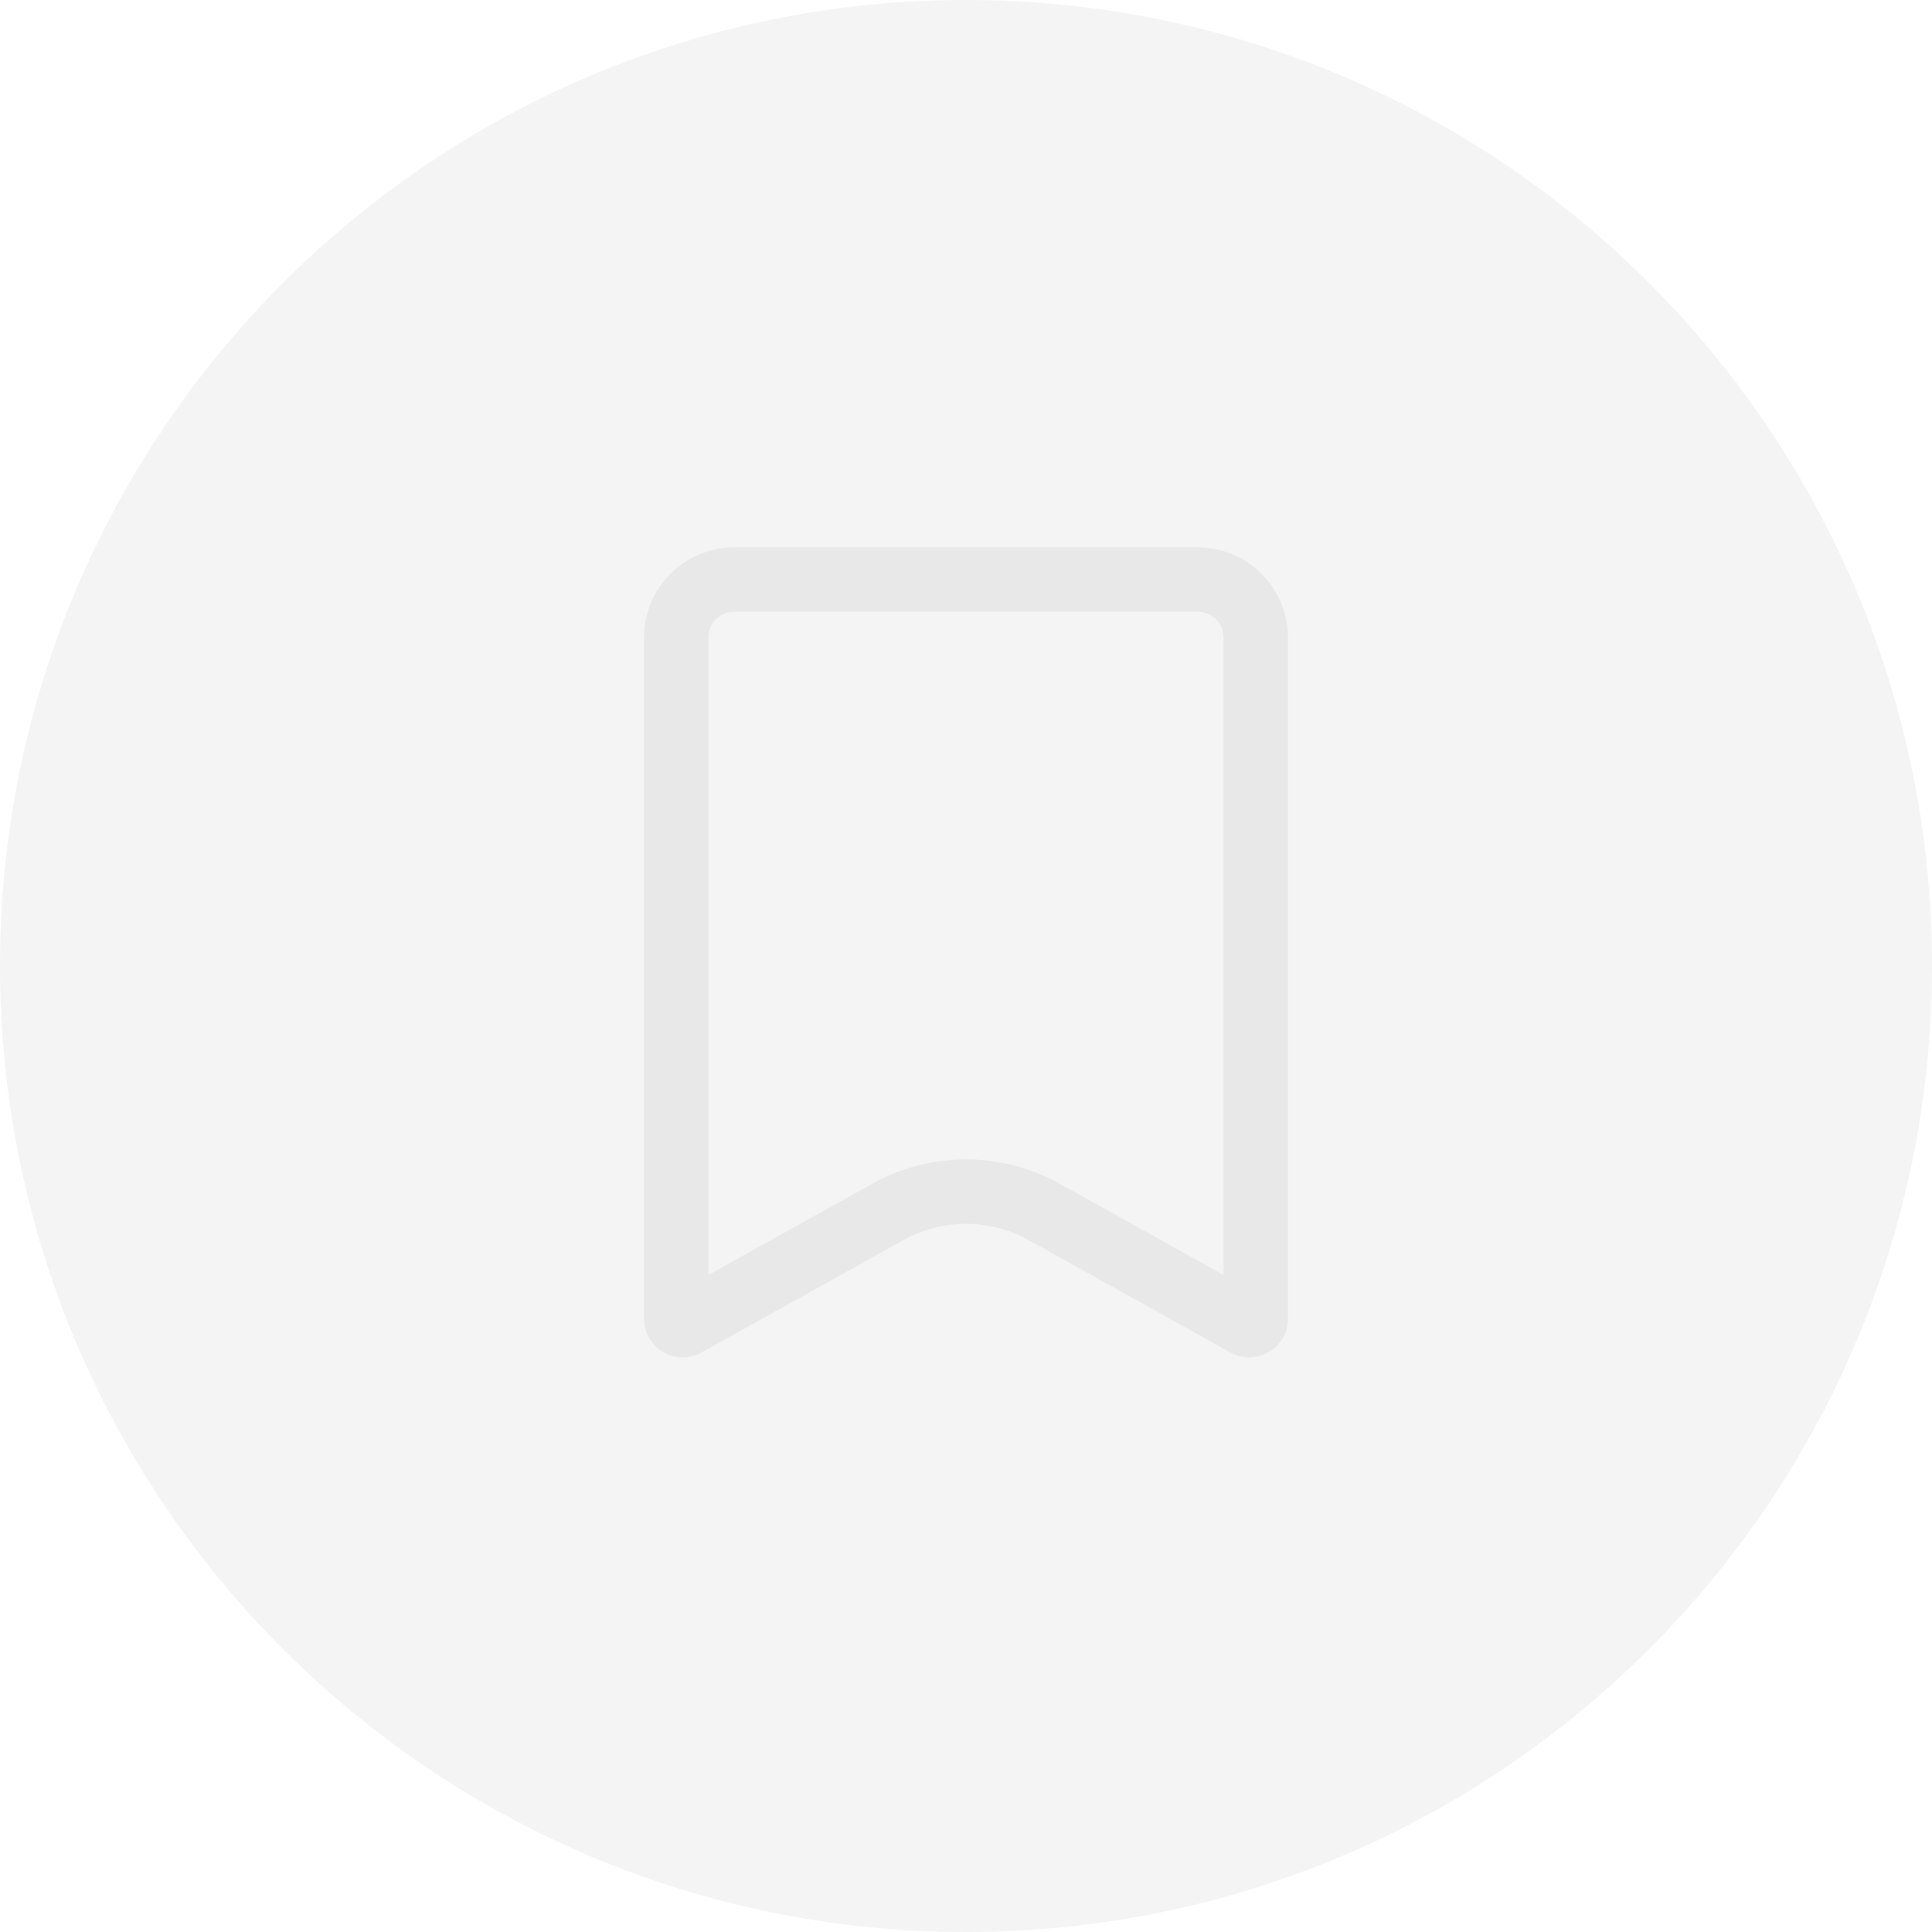
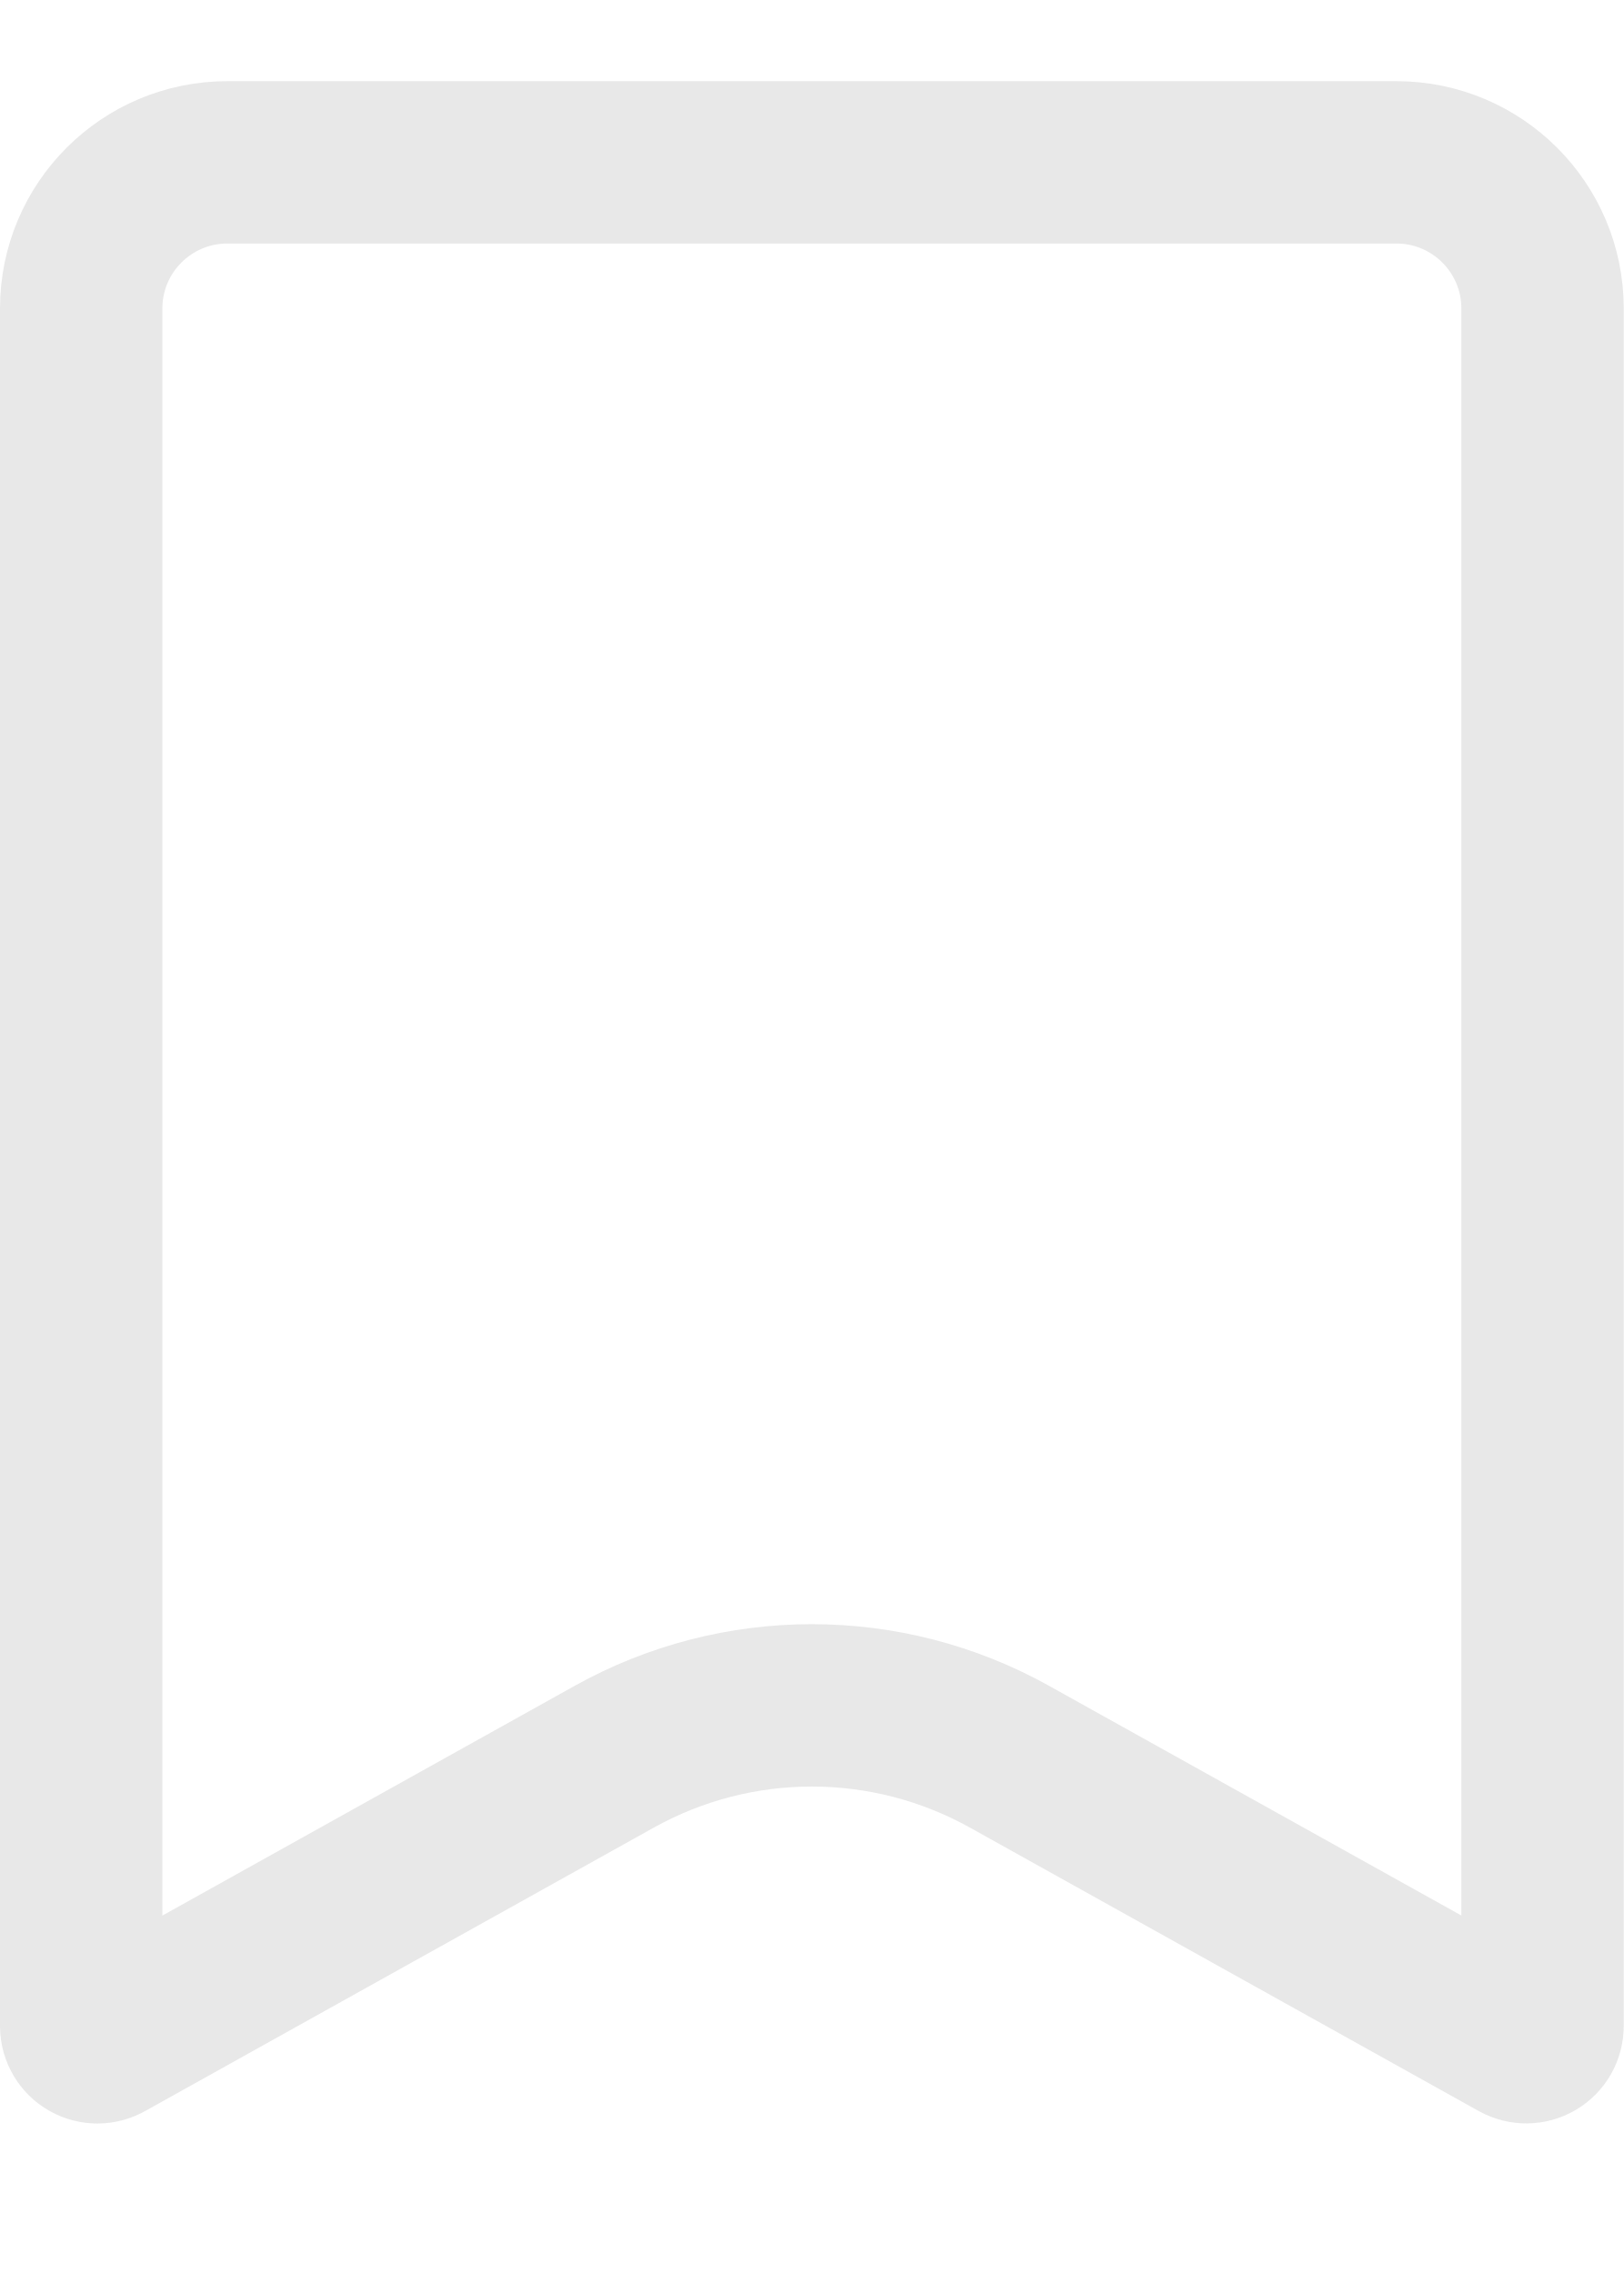
- <svg xmlns="http://www.w3.org/2000/svg" width="30" height="30" fill="none">
-   <rect width="30" height="30" rx="15" fill="#F4F4F4" />
-   <path d="M11.4 9h7.2a.9.9 0 0 1 .9.9v10.579a.1.1 0 0 1-.149.087l-3.134-1.746a2.5 2.5 0 0 0-2.434 0l-3.134 1.746a.1.1 0 0 1-.149-.087V9.9a.9.9 0 0 1 .9-.9Z" stroke="#E8E8E8" />
+ <svg xmlns="http://www.w3.org/2000/svg" width="10" height="14" fill="none">
+   <path stroke="#E8E8E8" d="M.5 1.9a.9.9 0 0 1 .9-.9h7.2a.9.9 0 0 1 .9.9v10.579a.1.1 0 0 1-.149.087L6.217 10.82a2.5 2.5 0 0 0-2.434 0L.65 12.566A.1.1 0 0 1 .5 12.48V1.9Z" />
</svg>
